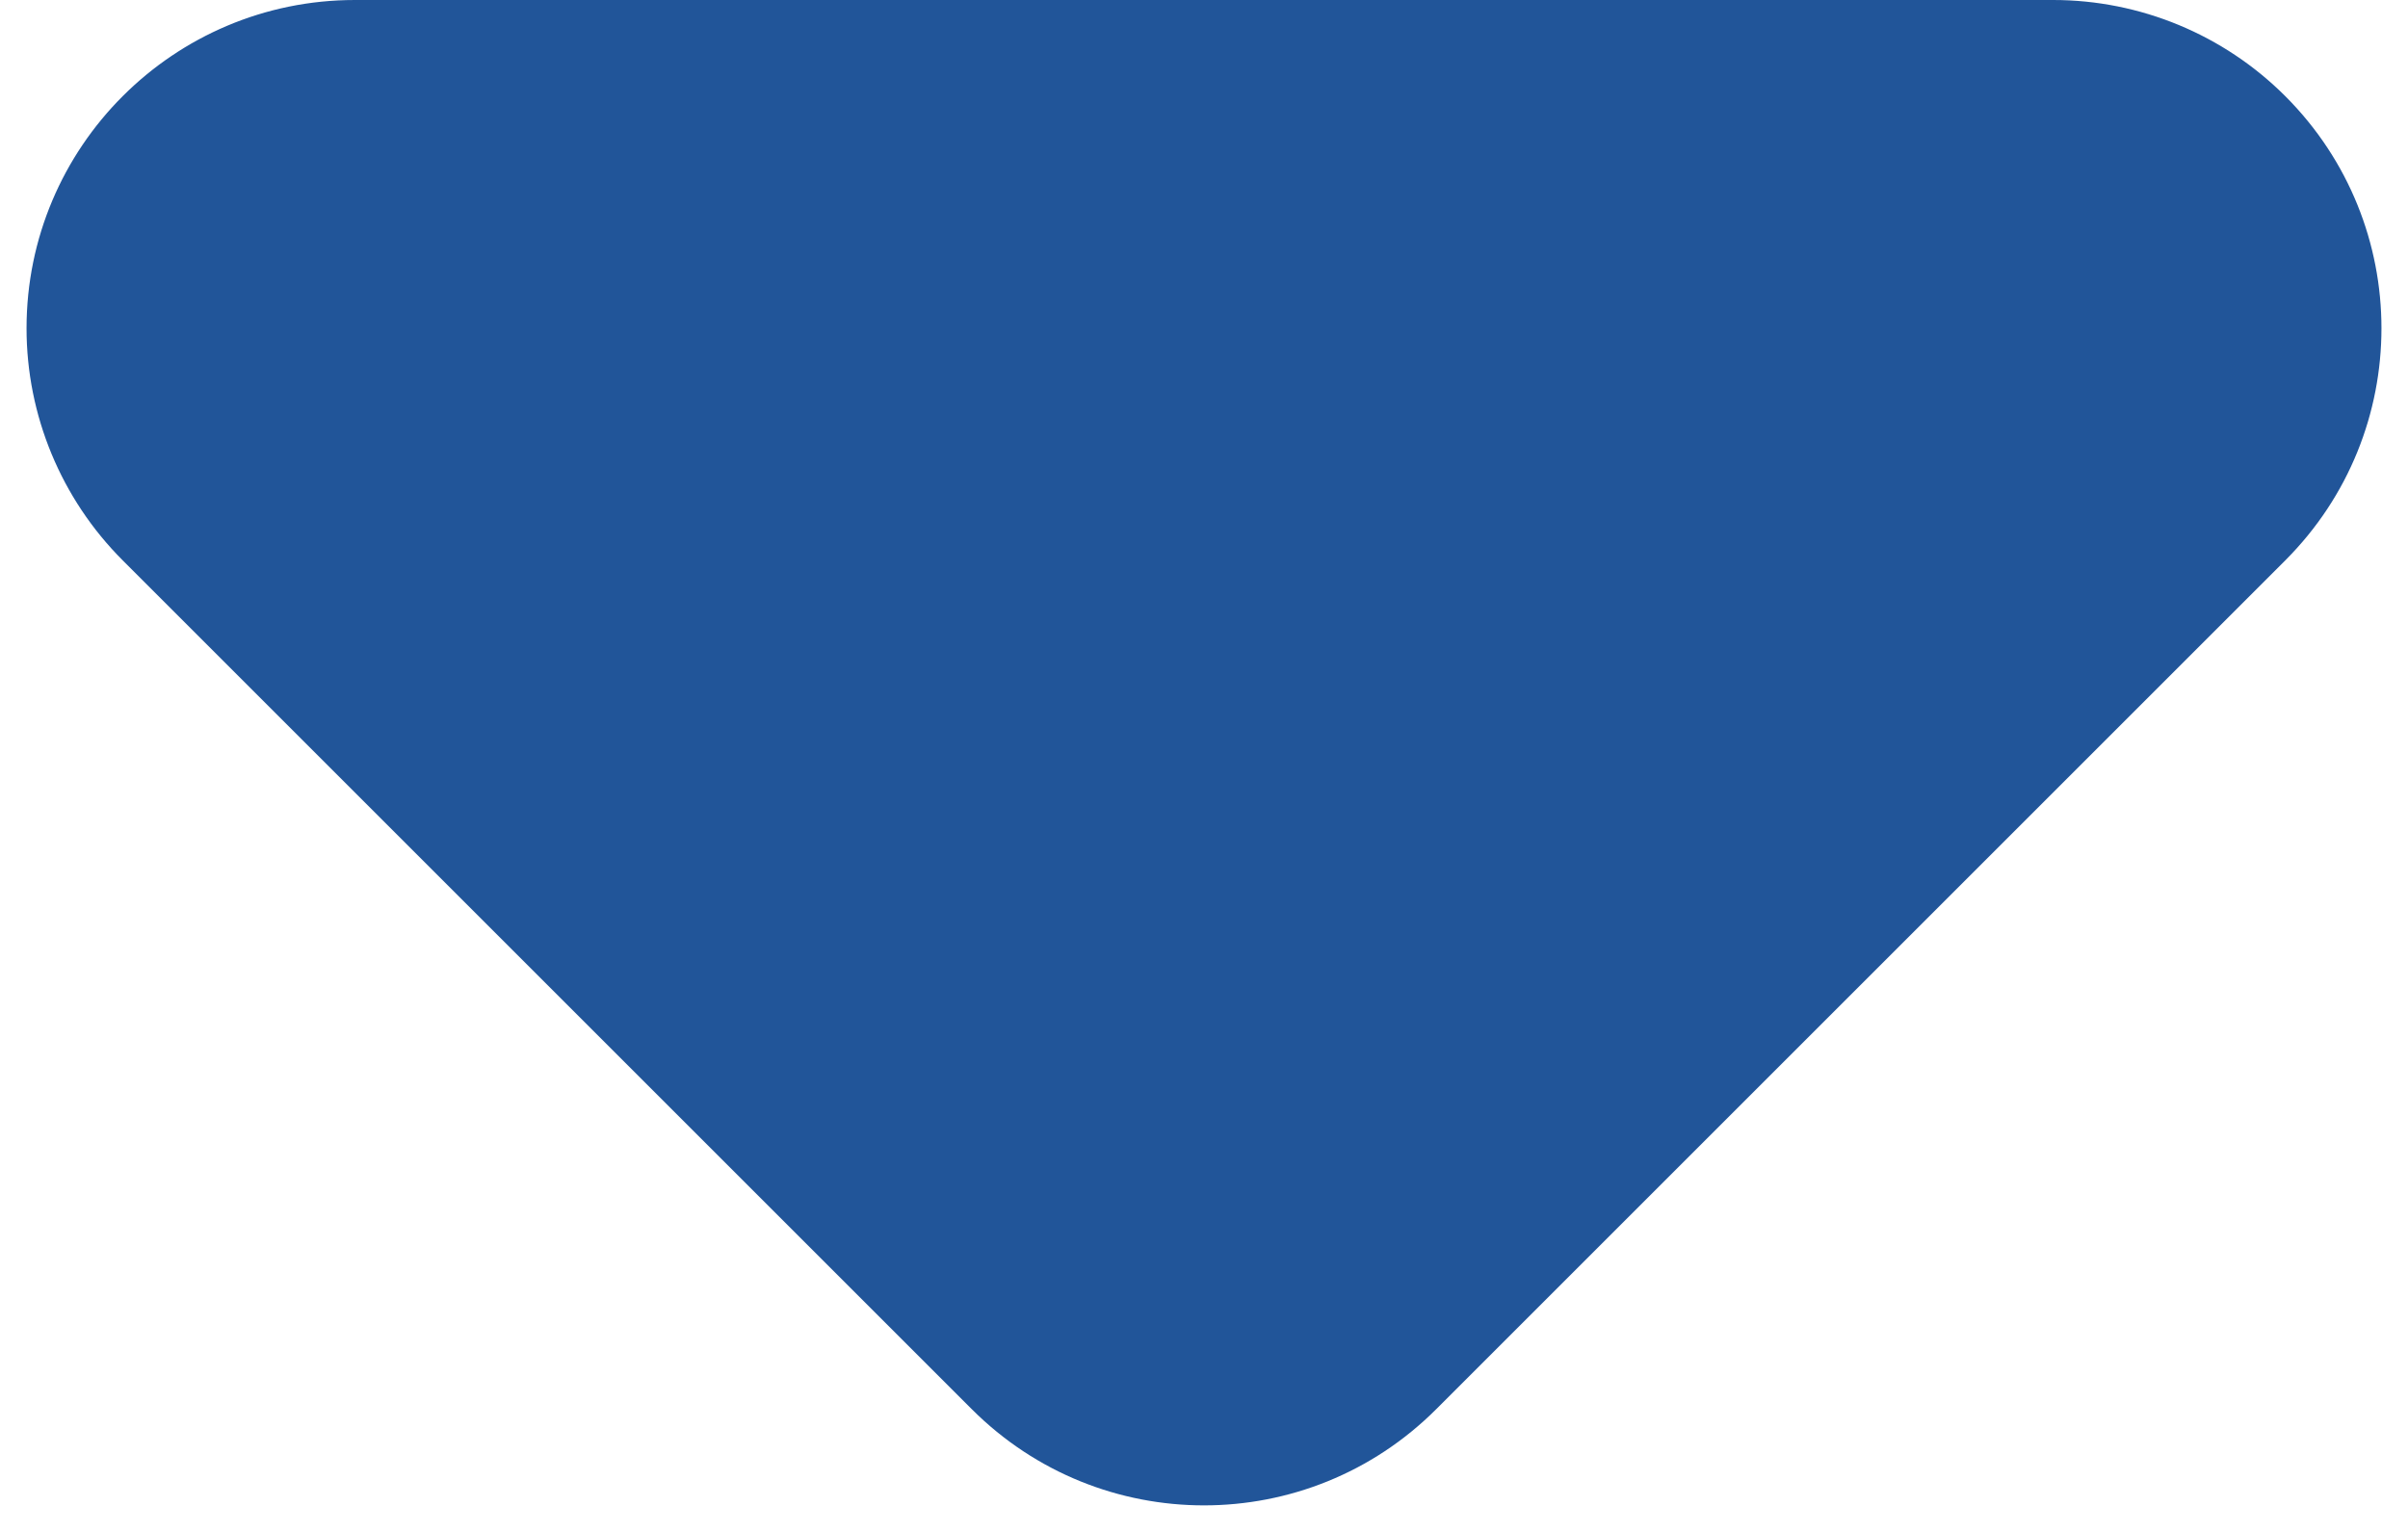
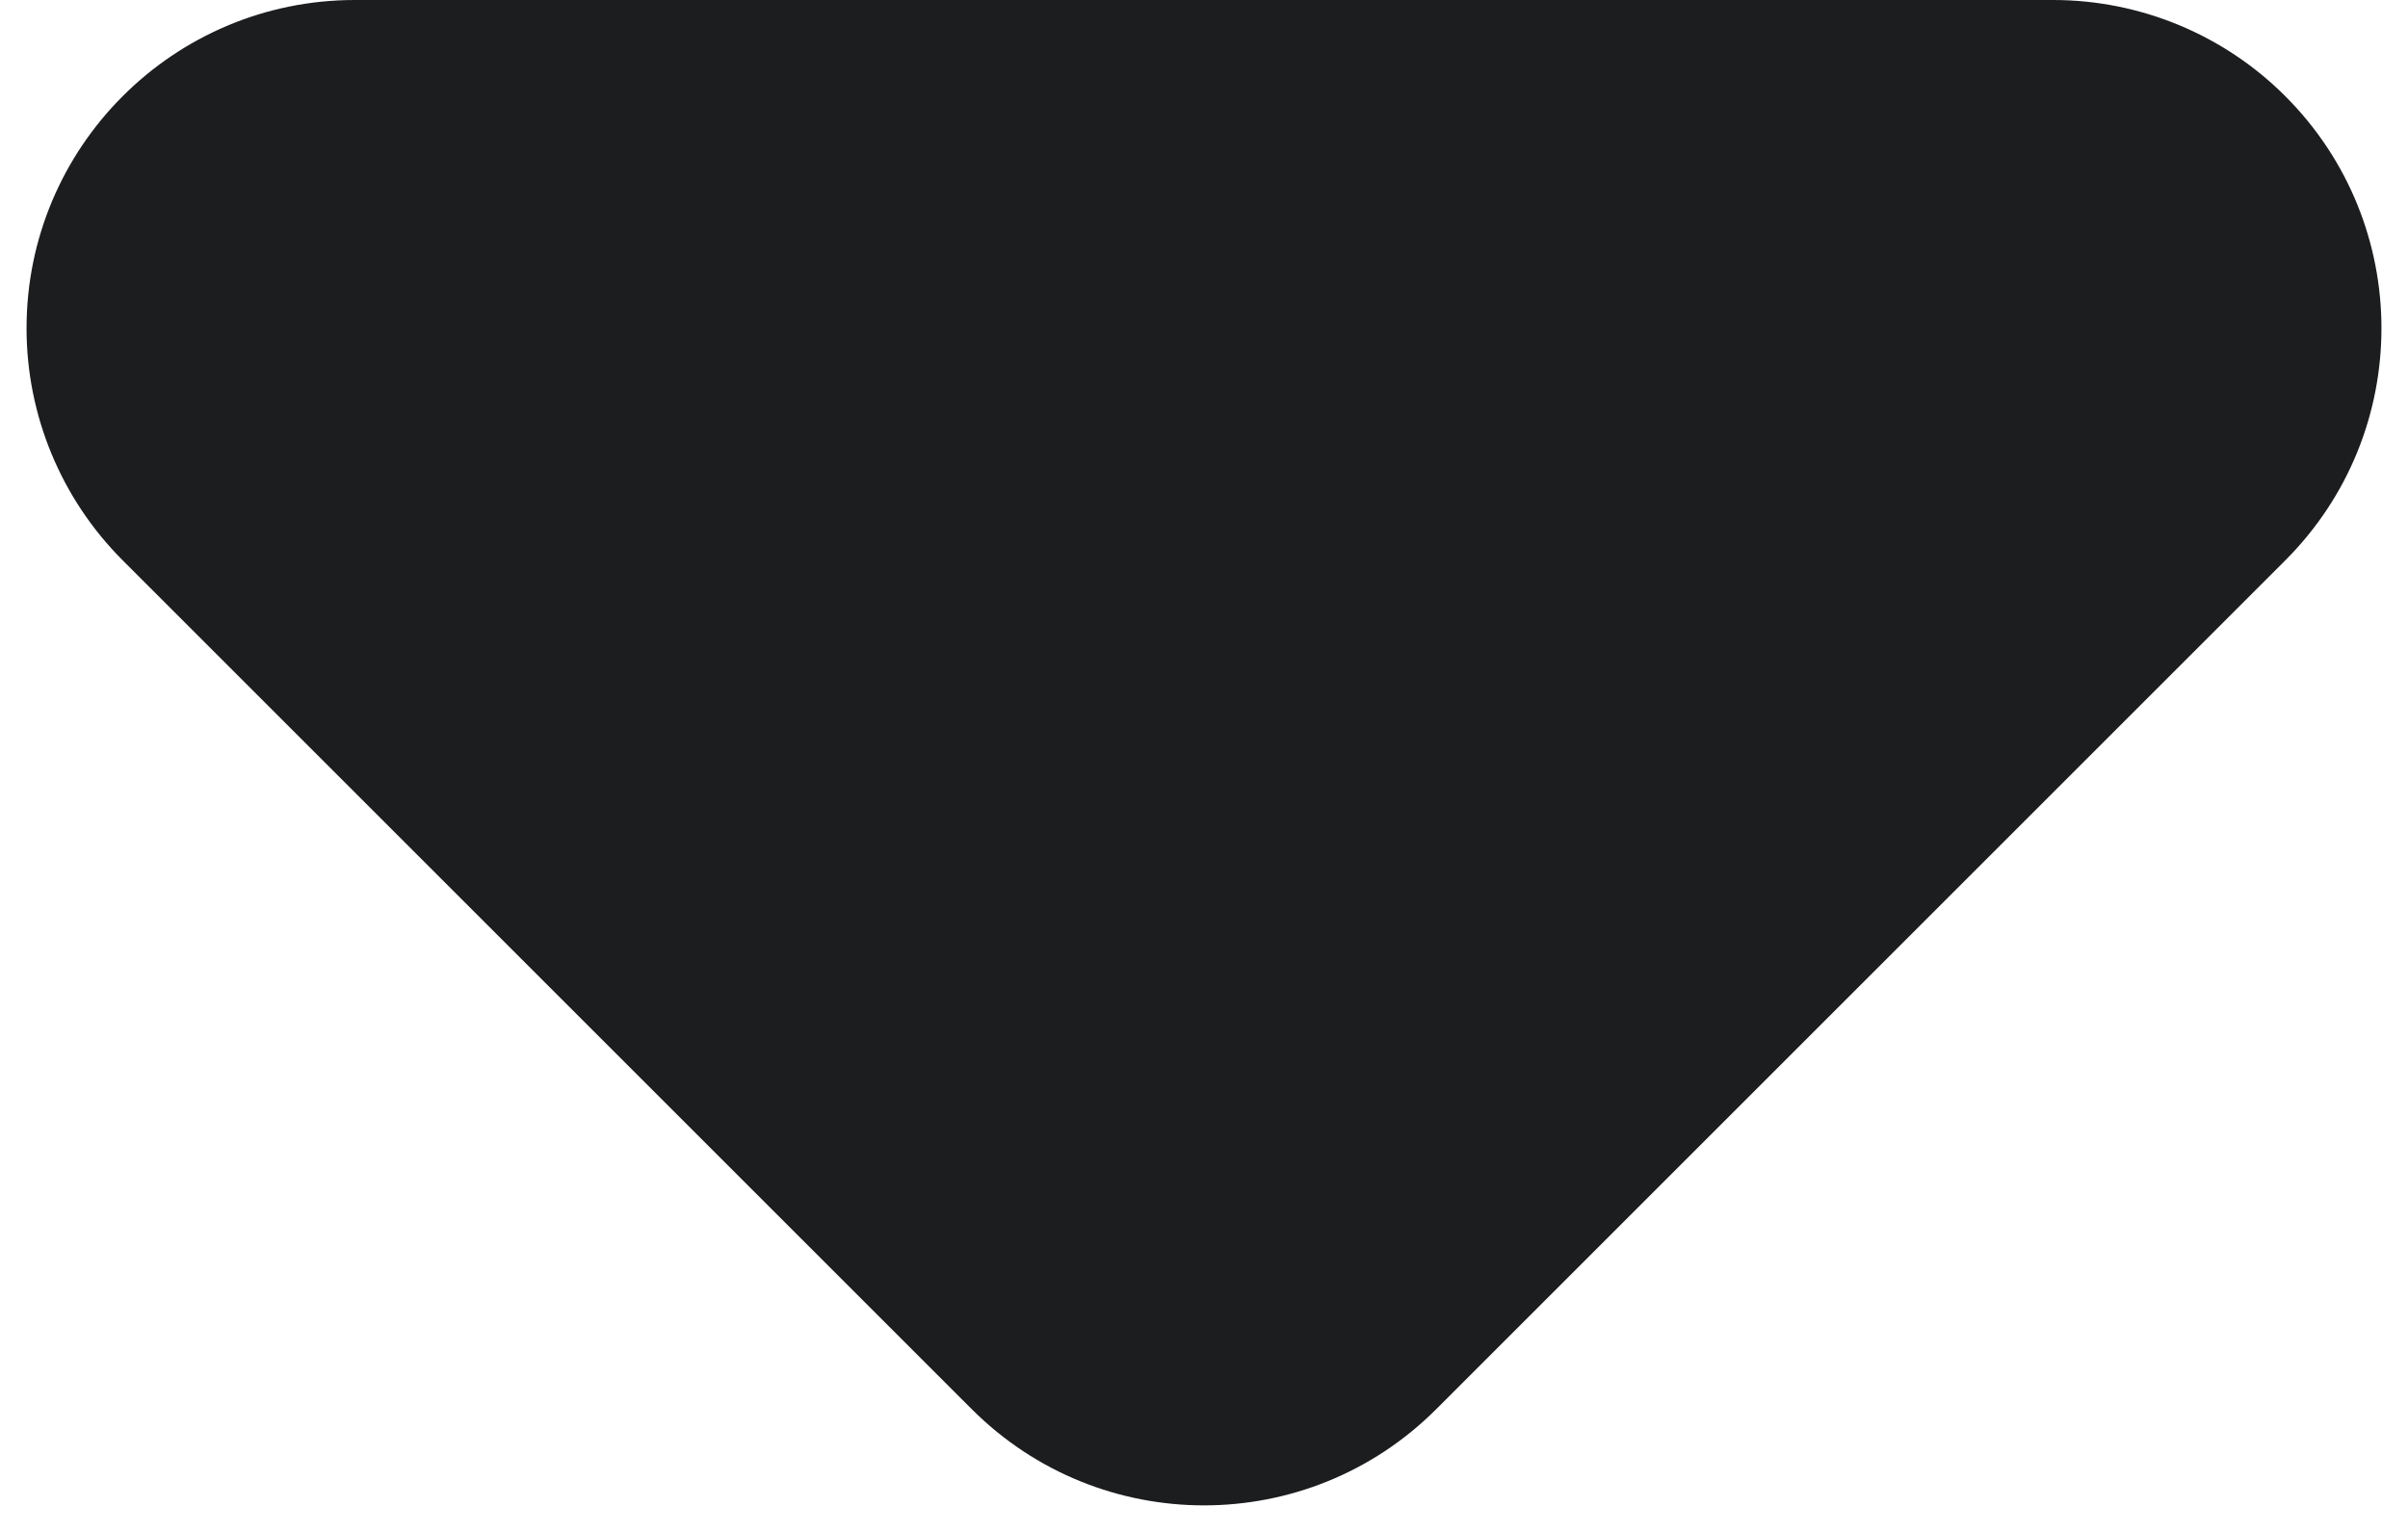
<svg xmlns="http://www.w3.org/2000/svg" width="44px" height="28px" viewBox="0 0 44 28" version="1.1">
  <g id="landing" stroke="none" stroke-width="1" fill="none" fill-rule="evenodd">
-     <g id="Apple-TV" transform="translate(-951, -493)" fill="#215599">
+     <g id="Apple-TV" transform="translate(-951, -493)" fill="#1C1D1E">
      <g id="Group-4" transform="translate(834, 433)">
        <path d="M143.243,64.243 L158.757,79.757 C161.101,82.101 161.101,85.899 158.757,88.243 C157.632,89.368 156.106,90 154.515,90 L123.485,90 C120.172,90 117.485,87.314 117.485,84 C117.485,82.409 118.117,80.883 119.243,79.757 L134.757,64.243 C137.101,61.899 140.899,61.899 143.243,64.243 Z" id="Triangle-Copy-2" transform="translate(139, 75) scale(1, -1) translate(-139, -75) " />
      </g>
    </g>
  </g>
</svg>
